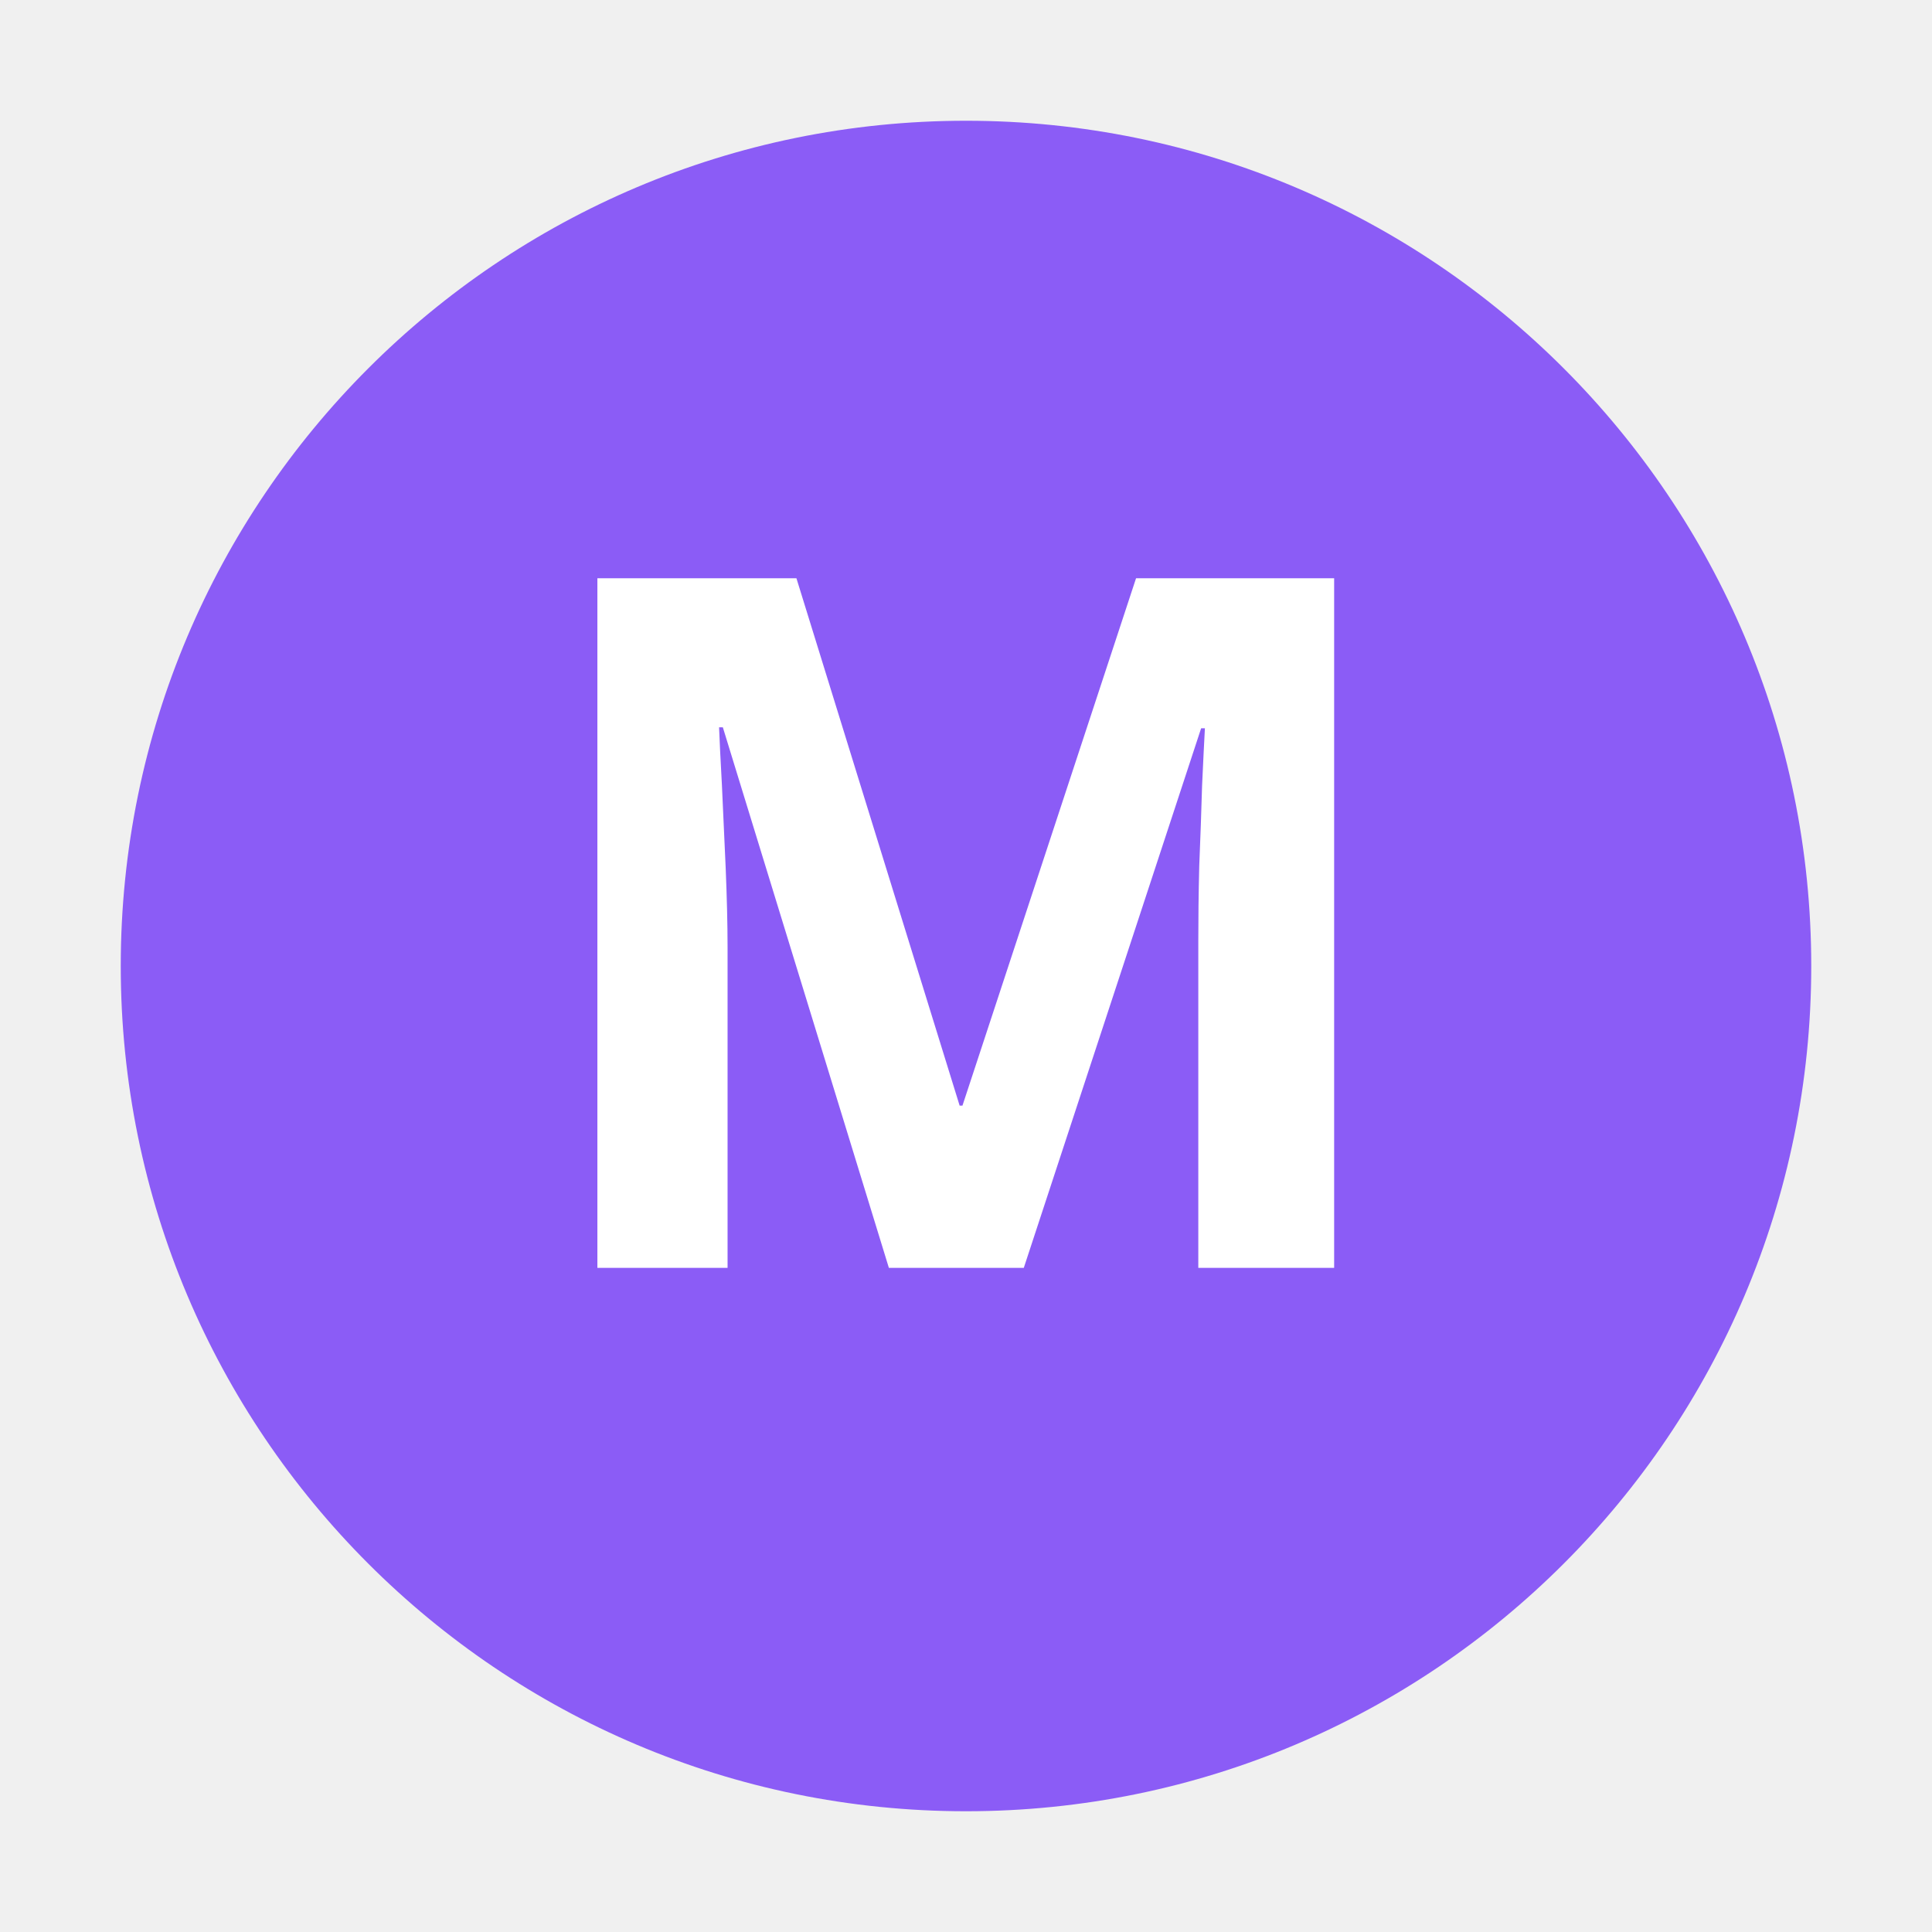
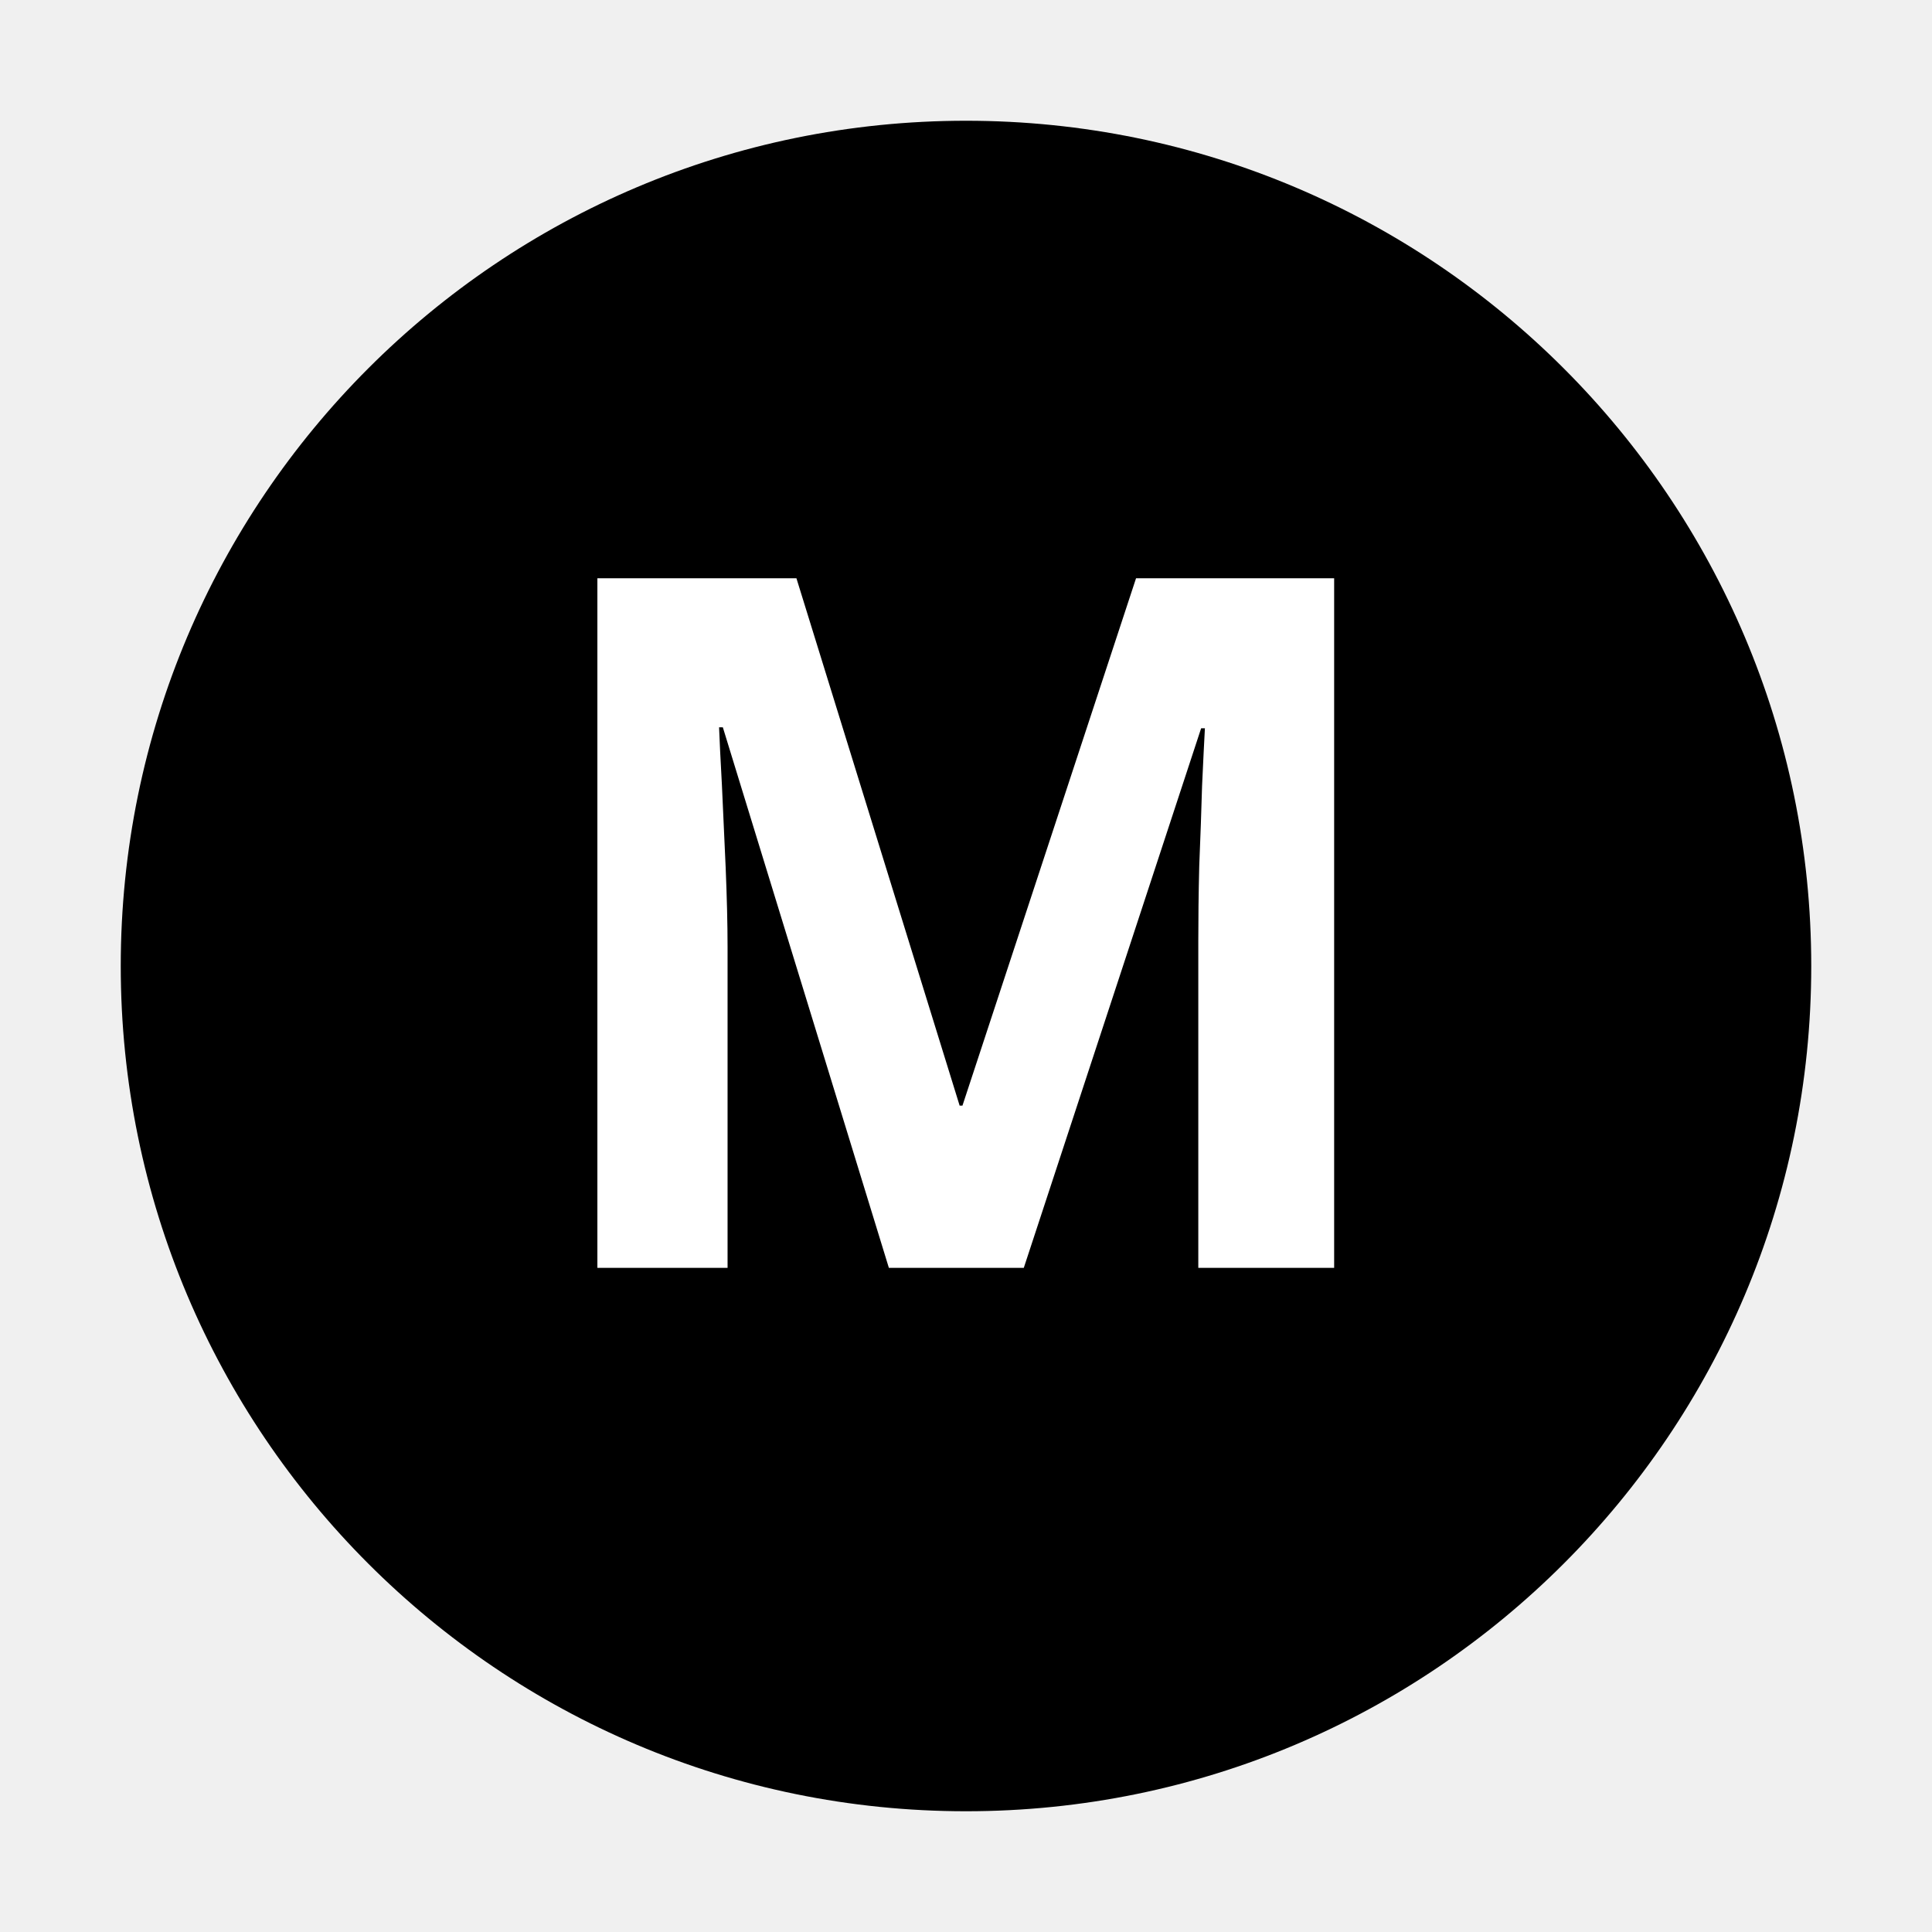
<svg xmlns="http://www.w3.org/2000/svg" width="32" height="32" viewBox="0 0 32 32">
-   <circle cx="16" cy="16" r="14" fill="#8B5CF6" />
+   <circle cx="16" cy="16" r="14" fill="{{accentColor}}" />
  <text x="16" y="21" text-anchor="middle" fill="white" font-size="16" font-weight="bold" font-family="system-ui">M</text>
</svg>
